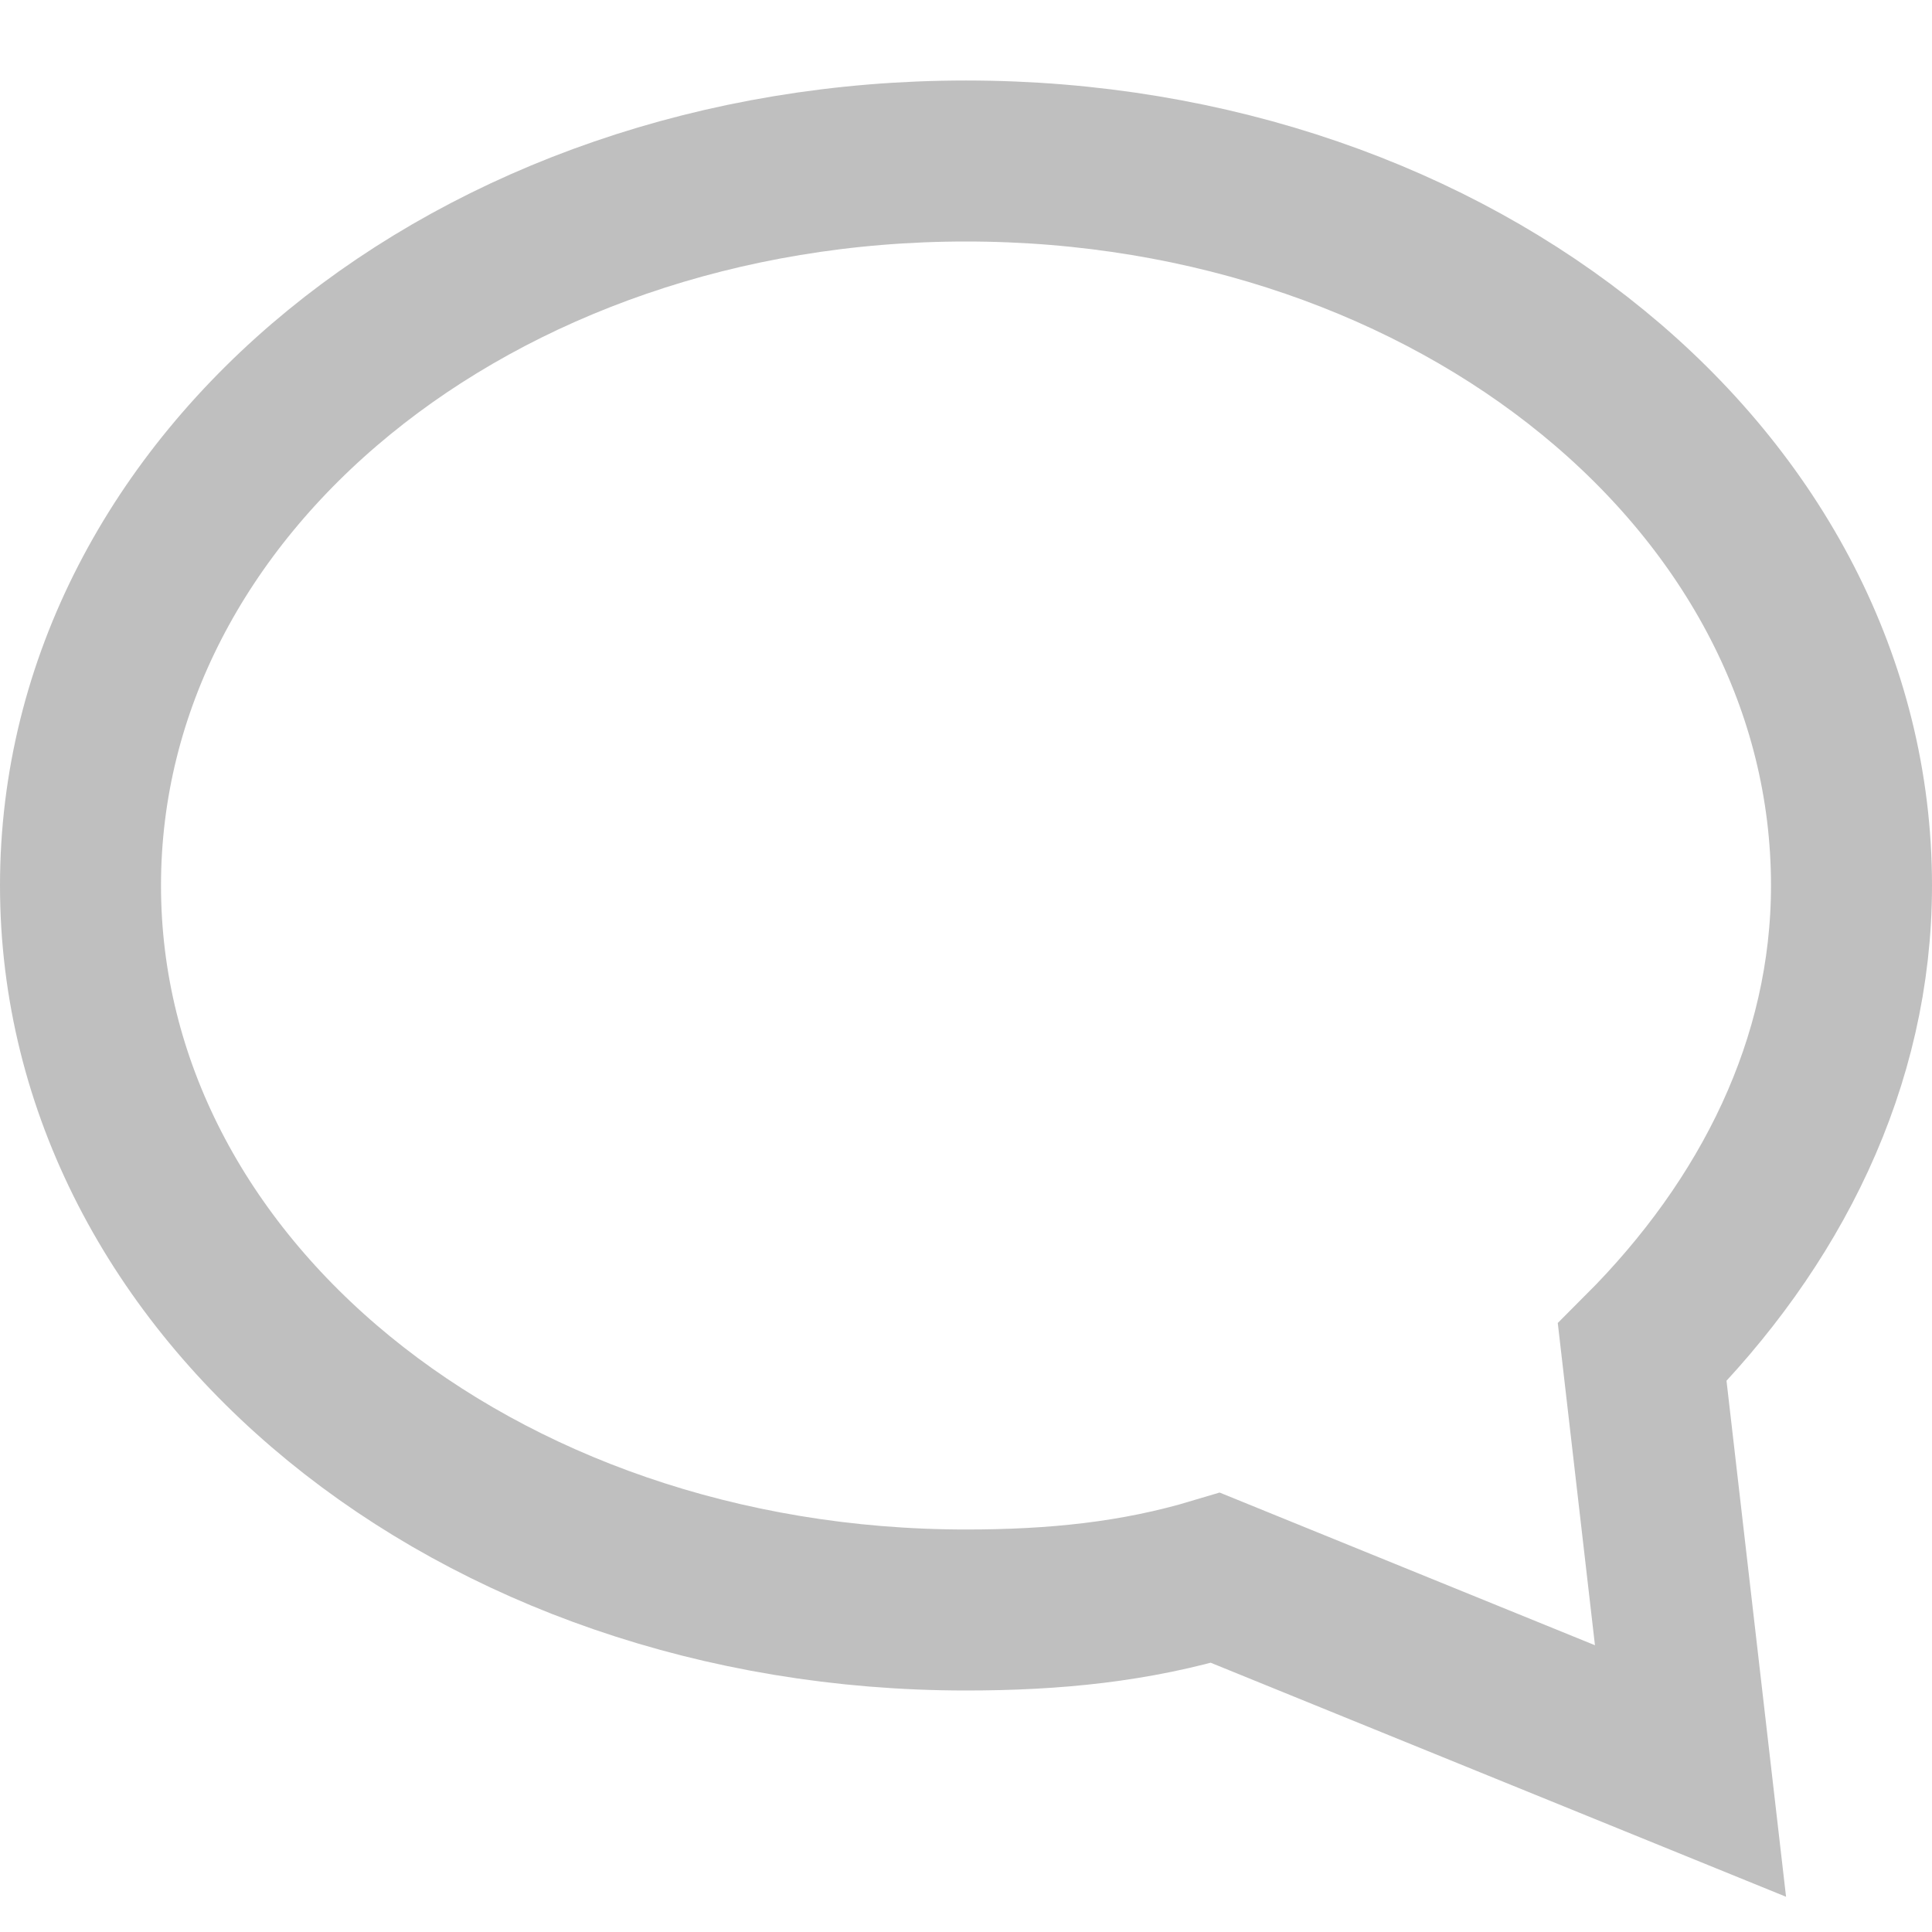
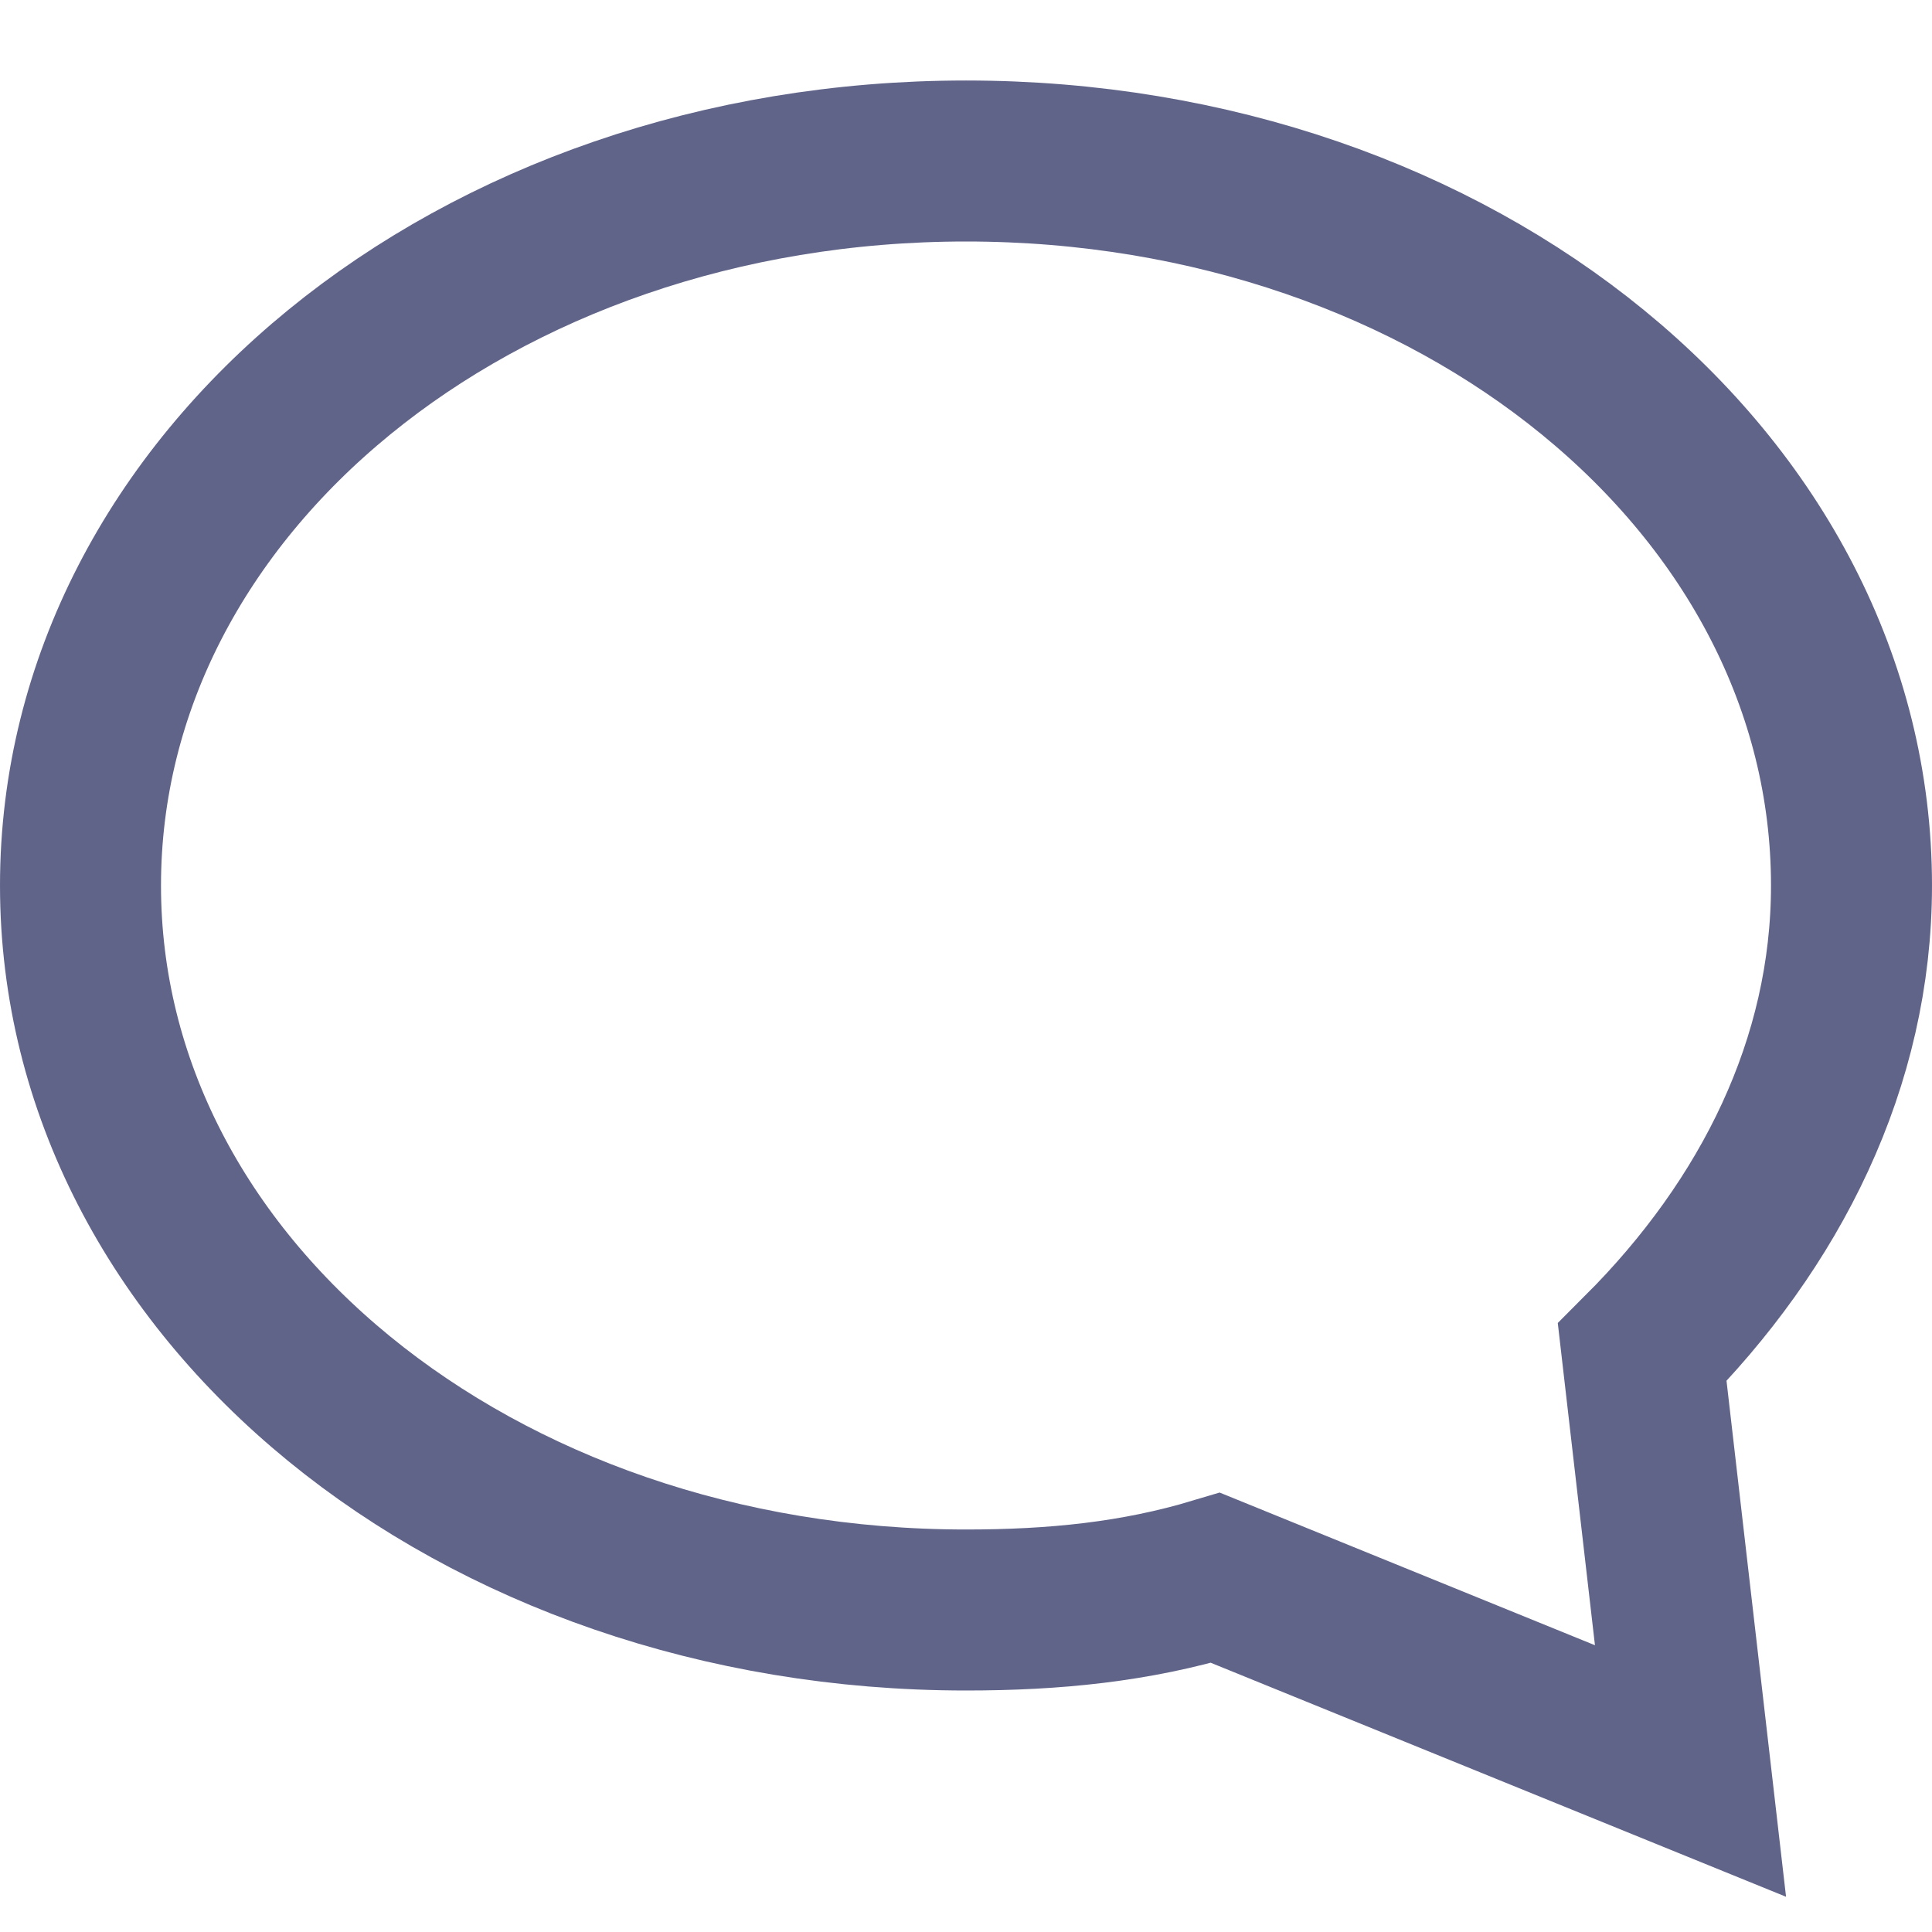
<svg xmlns="http://www.w3.org/2000/svg" width="24" height="24" viewBox="0 0 24 24" fill="none">
-   <path d="M20.4 16.8C22 15.2 23 13.2 23 11C23 6 18.1 2 12 2C5.9 2 1 6 1 11C1 16 5.9 20 12 20C13.1 20 14.1 19.9 15.1 19.6L21 22L20.4 16.8Z" stroke="#BFBFBF" stroke-width="2" stroke-miterlimit="10" stroke-linecap="square" />
+   <path d="M20.4 16.8C22 15.2 23 13.2 23 11C23 6 18.1 2 12 2C5.9 2 1 6 1 11C1 16 5.9 20 12 20C13.1 20 14.1 19.9 15.1 19.6L21 22L20.4 16.8Z" stroke="#616489" stroke-width="2" stroke-miterlimit="10" stroke-linecap="square" />
</svg>
